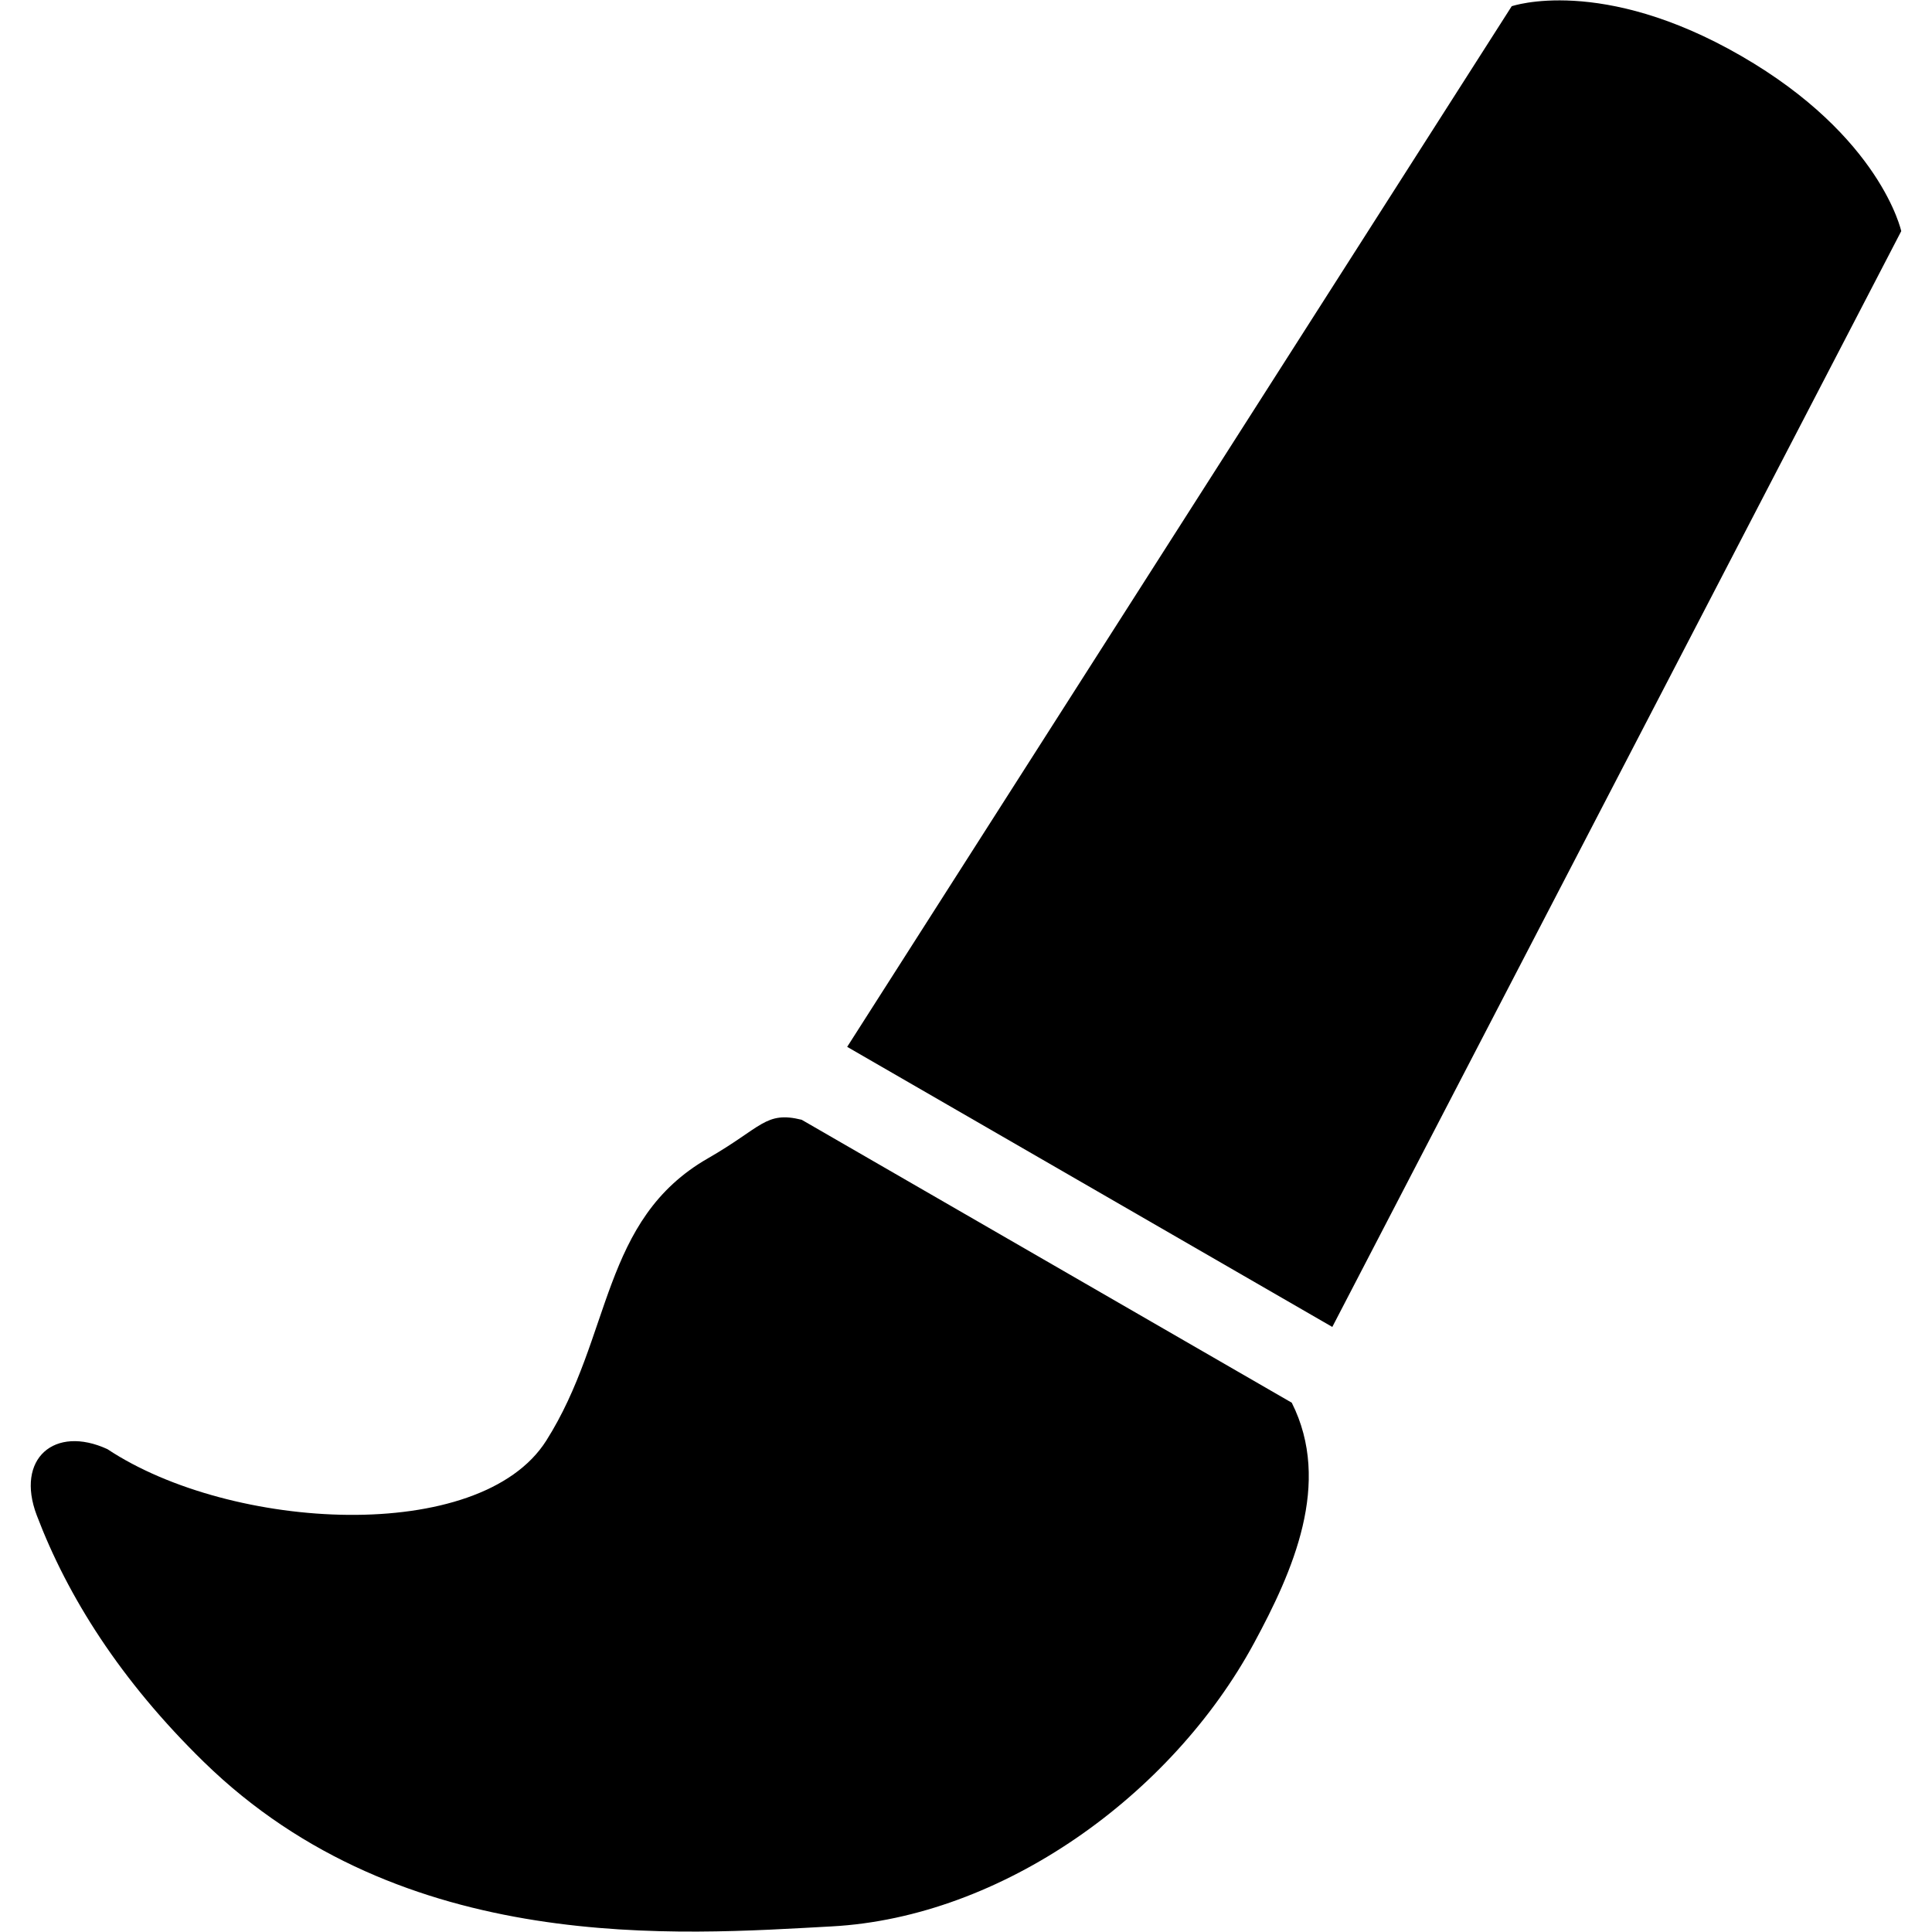
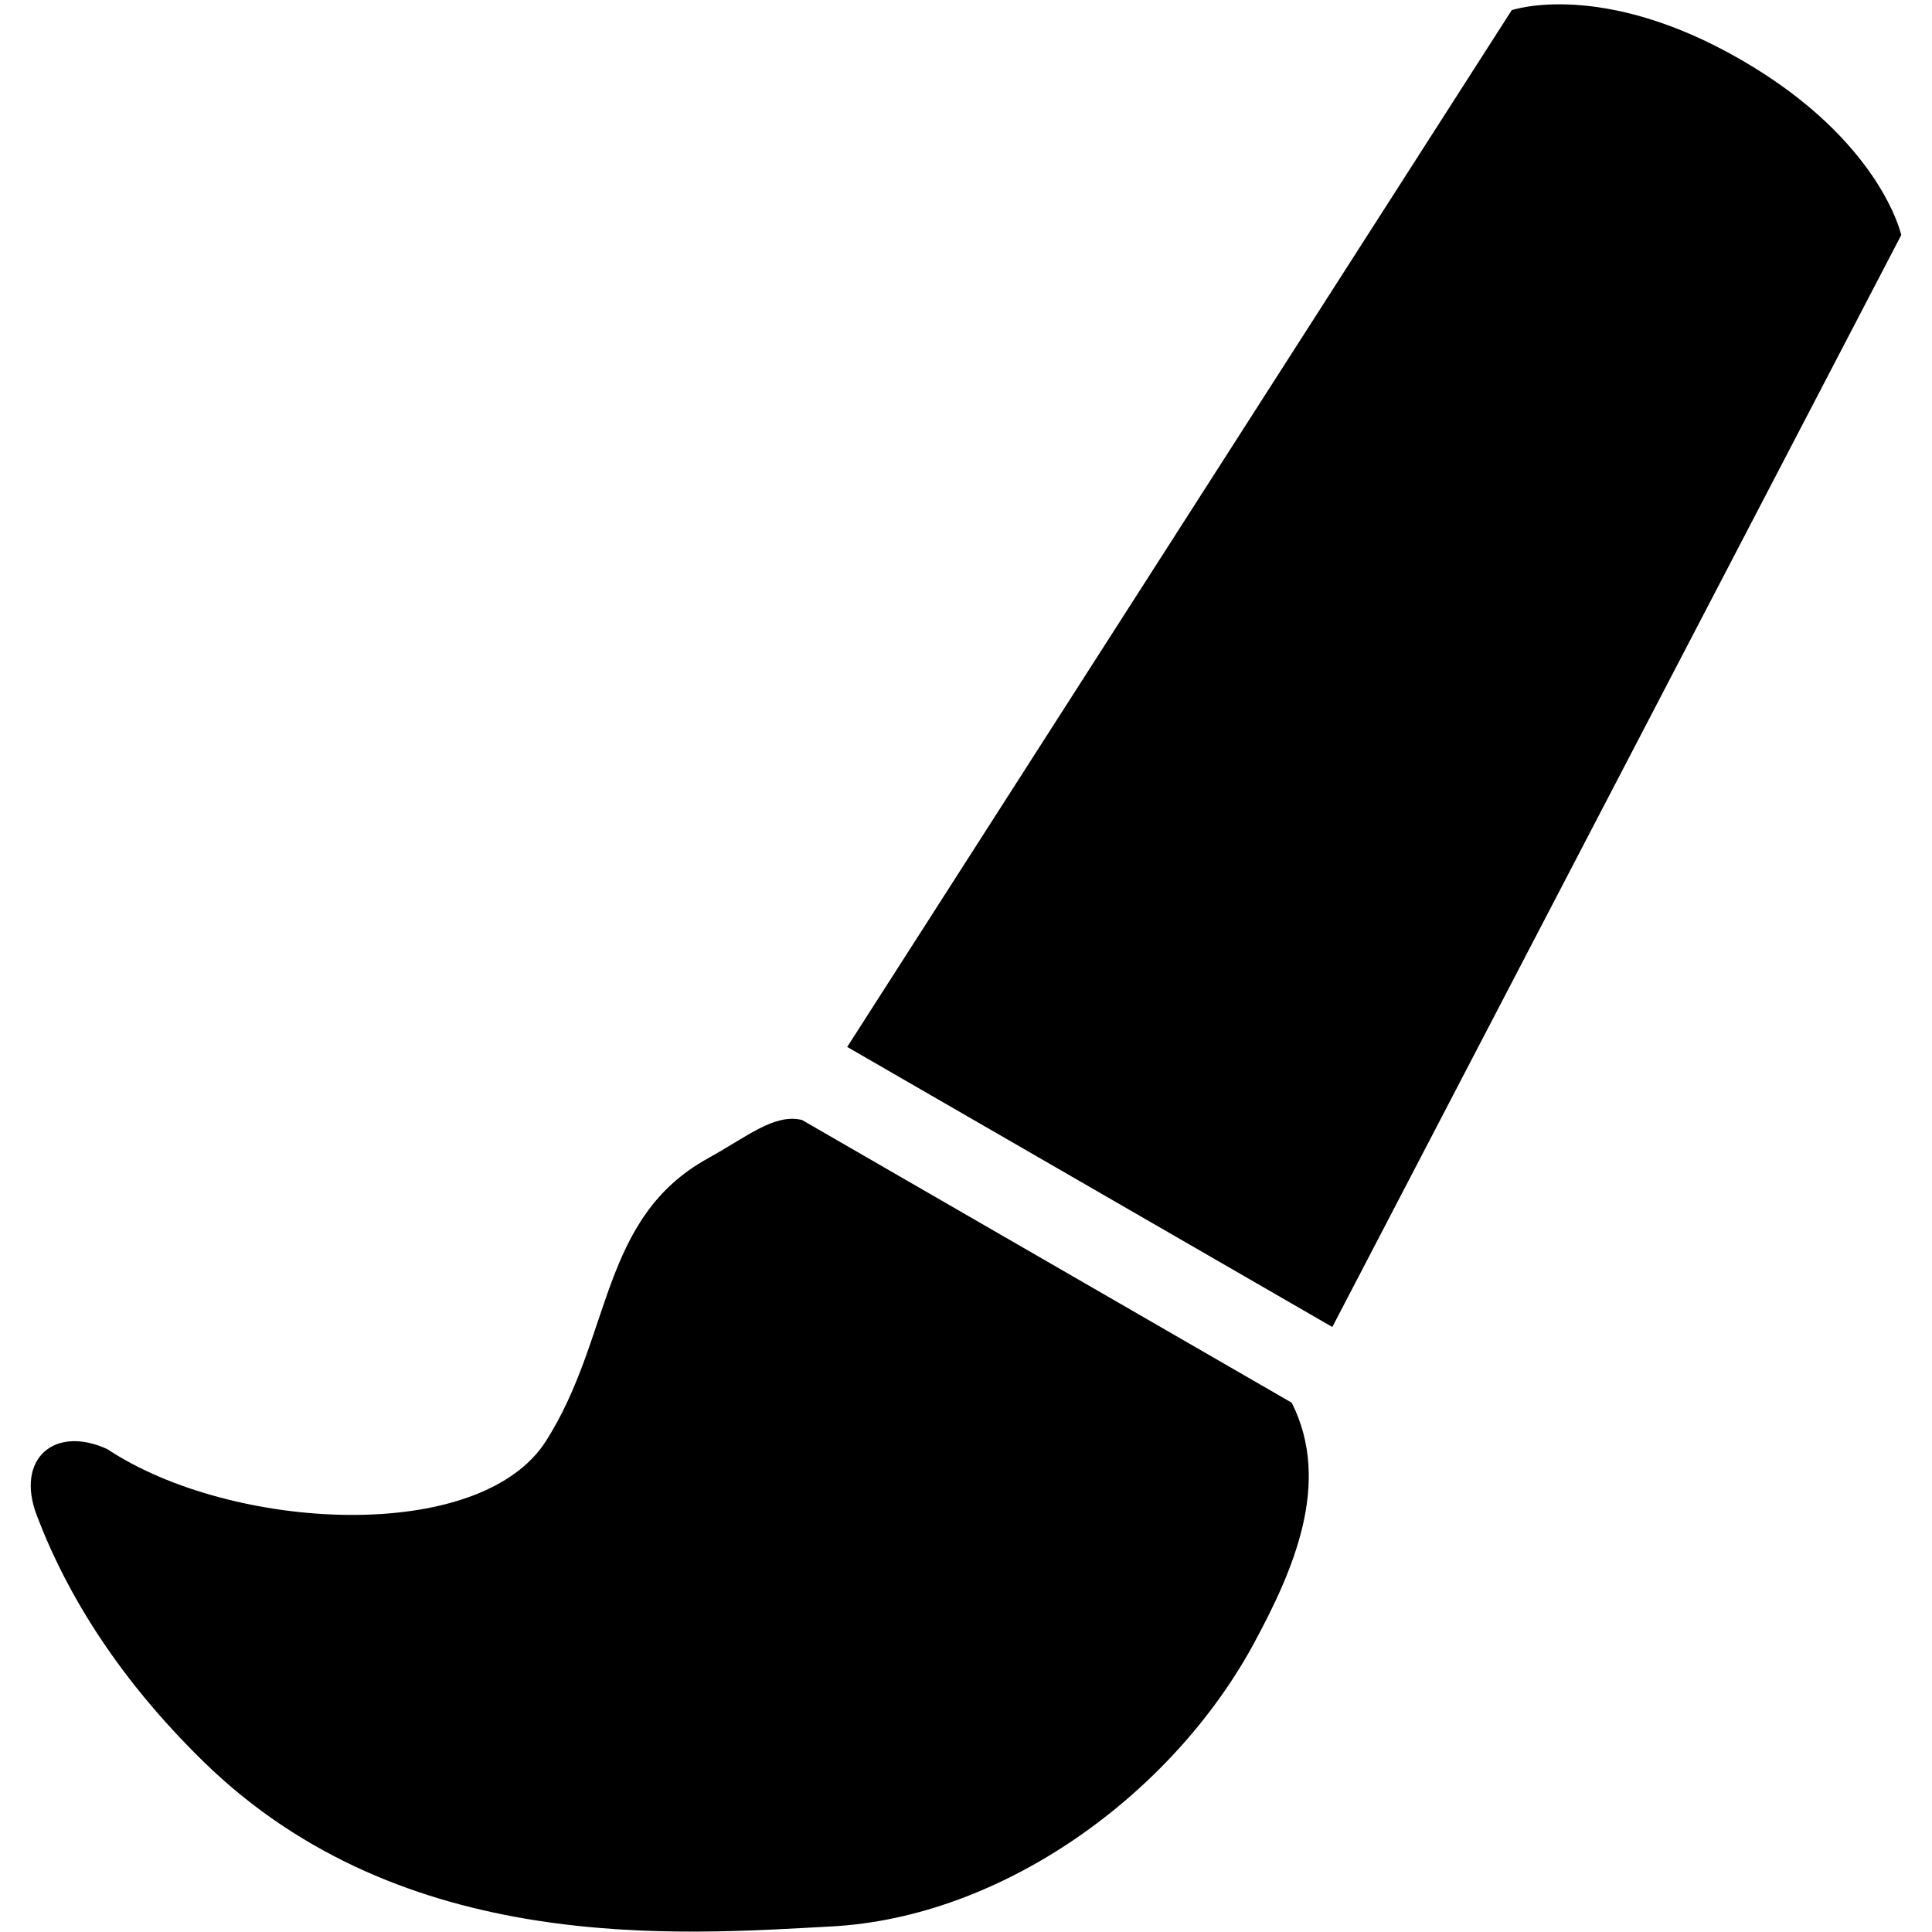
<svg xmlns="http://www.w3.org/2000/svg" width="1000" height="1000" id="svg3446" version="1.1">
  <defs id="defs3448" />
  <g id="layer1" transform="translate(0,-52.36218)">
    <g transform="matrix(29.45038,29.45038,-29.45038,29.45038,26843.403,-8768.229)" id="g24619" style="display:inline">
      <g id="g24623" style="fill:#2e3436" transform="matrix(0.7071068,-0.7071068,0.7071068,0.7071068,-512.7968,-27.01501)">
        <g id="g24675" transform="matrix(0.7071068,0.7071068,-0.7071068,0.7071068,343.4996,381.7046)">
          <g id="g24727">
-             <rect style="fill:none;stroke:none;display:inline" id="rect24621" width="24" height="24" x="-644.508" y="211.788" transform="matrix(0.7071068,-0.7071068,0.7071068,0.7071068,0,0)" />
-             <g transform="matrix(0.9503416,0.54868,-0.54868,0.9503416,266.2049,177.5589)" id="g24722">
-               <g transform="matrix(-0.1372801,-0.09612455,0.09967776,-0.1423546,-340.8755,653.4165)" id="g24688" style="fill:#2e3436">
-                 <path style="fill:#000000;fill-rule:evenodd;stroke:none" d="m 213.312,98.625 c -1.827,1.4e-5 -2.531,0.812 -2.531,0.812 l -0.625,13.969 6.344,0 -0.625,-13.969 c 0,0 -0.735,-0.812 -2.562,-0.812 z" transform="matrix(-1.036161,5.666886,-5.876361,-0.9992248,613.4467,-465.0231)" id="path24690" />
-                 <path style="fill:#000000;fill-rule:evenodd;stroke:none" d="m -276.406,611.435 c -2.213,12.104 -4.426,24.207 -6.639,36.311 -4.178,4.275 -10.703,3.822 -16.133,3.048 -11.57,-1.649 -23.233,-9.32 -27.754,-19.547 -4.03,-9.117 -11.838,-25.536 -4.065,-42.124 3.247,-6.93 7.358,-12.025 11.795,-15.72 3.105,-2.585 6.158,-0.924 5.836,2.849 -2.352,9.407 2.514,24.966 10.683,26.687 8.168,1.722 15.291,-1.58 21.667,3.611 3.216,2.618 4.343,2.457 4.612,4.884 z" id="path24694" />
-               </g>
-             </g>
+             <path style="fill:#000000;fill-rule:evenodd;stroke:none" d="m -290.16,590.718 c -1.937,0.519 -2.452,1.58 -2.452,1.58 l 3.271,14.95 6.724,-1.802 -4.596,-14.595 c 0,0 -1.01,-0.652 -2.947,-0.133 z" id="path24690" />
+             <path style="fill:#000000;fill-rule:evenodd;stroke:none" d="m -289.1,608.288 6.792,-1.82 c 1.064,0.352 1.492,1.476 1.781,2.443 0.614,2.061 0.195,4.624 -1.221,6.201 -1.263,1.407 -3.494,4.031 -6.965,4.073 -1.45,0.017 -2.65,-0.257 -3.634,-0.699 -0.688,-0.309 -0.638,-0.952 0.039,-1.202 1.809,-0.366 4.12,-2.431 3.782,-3.931 -0.337,-1.5 -1.486,-2.428 -1.06,-3.902 0.155,-0.537 0.187,-0.975 0.486,-1.162 z" id="path24694" />
          </g>
        </g>
      </g>
    </g>
  </g>
</svg>
